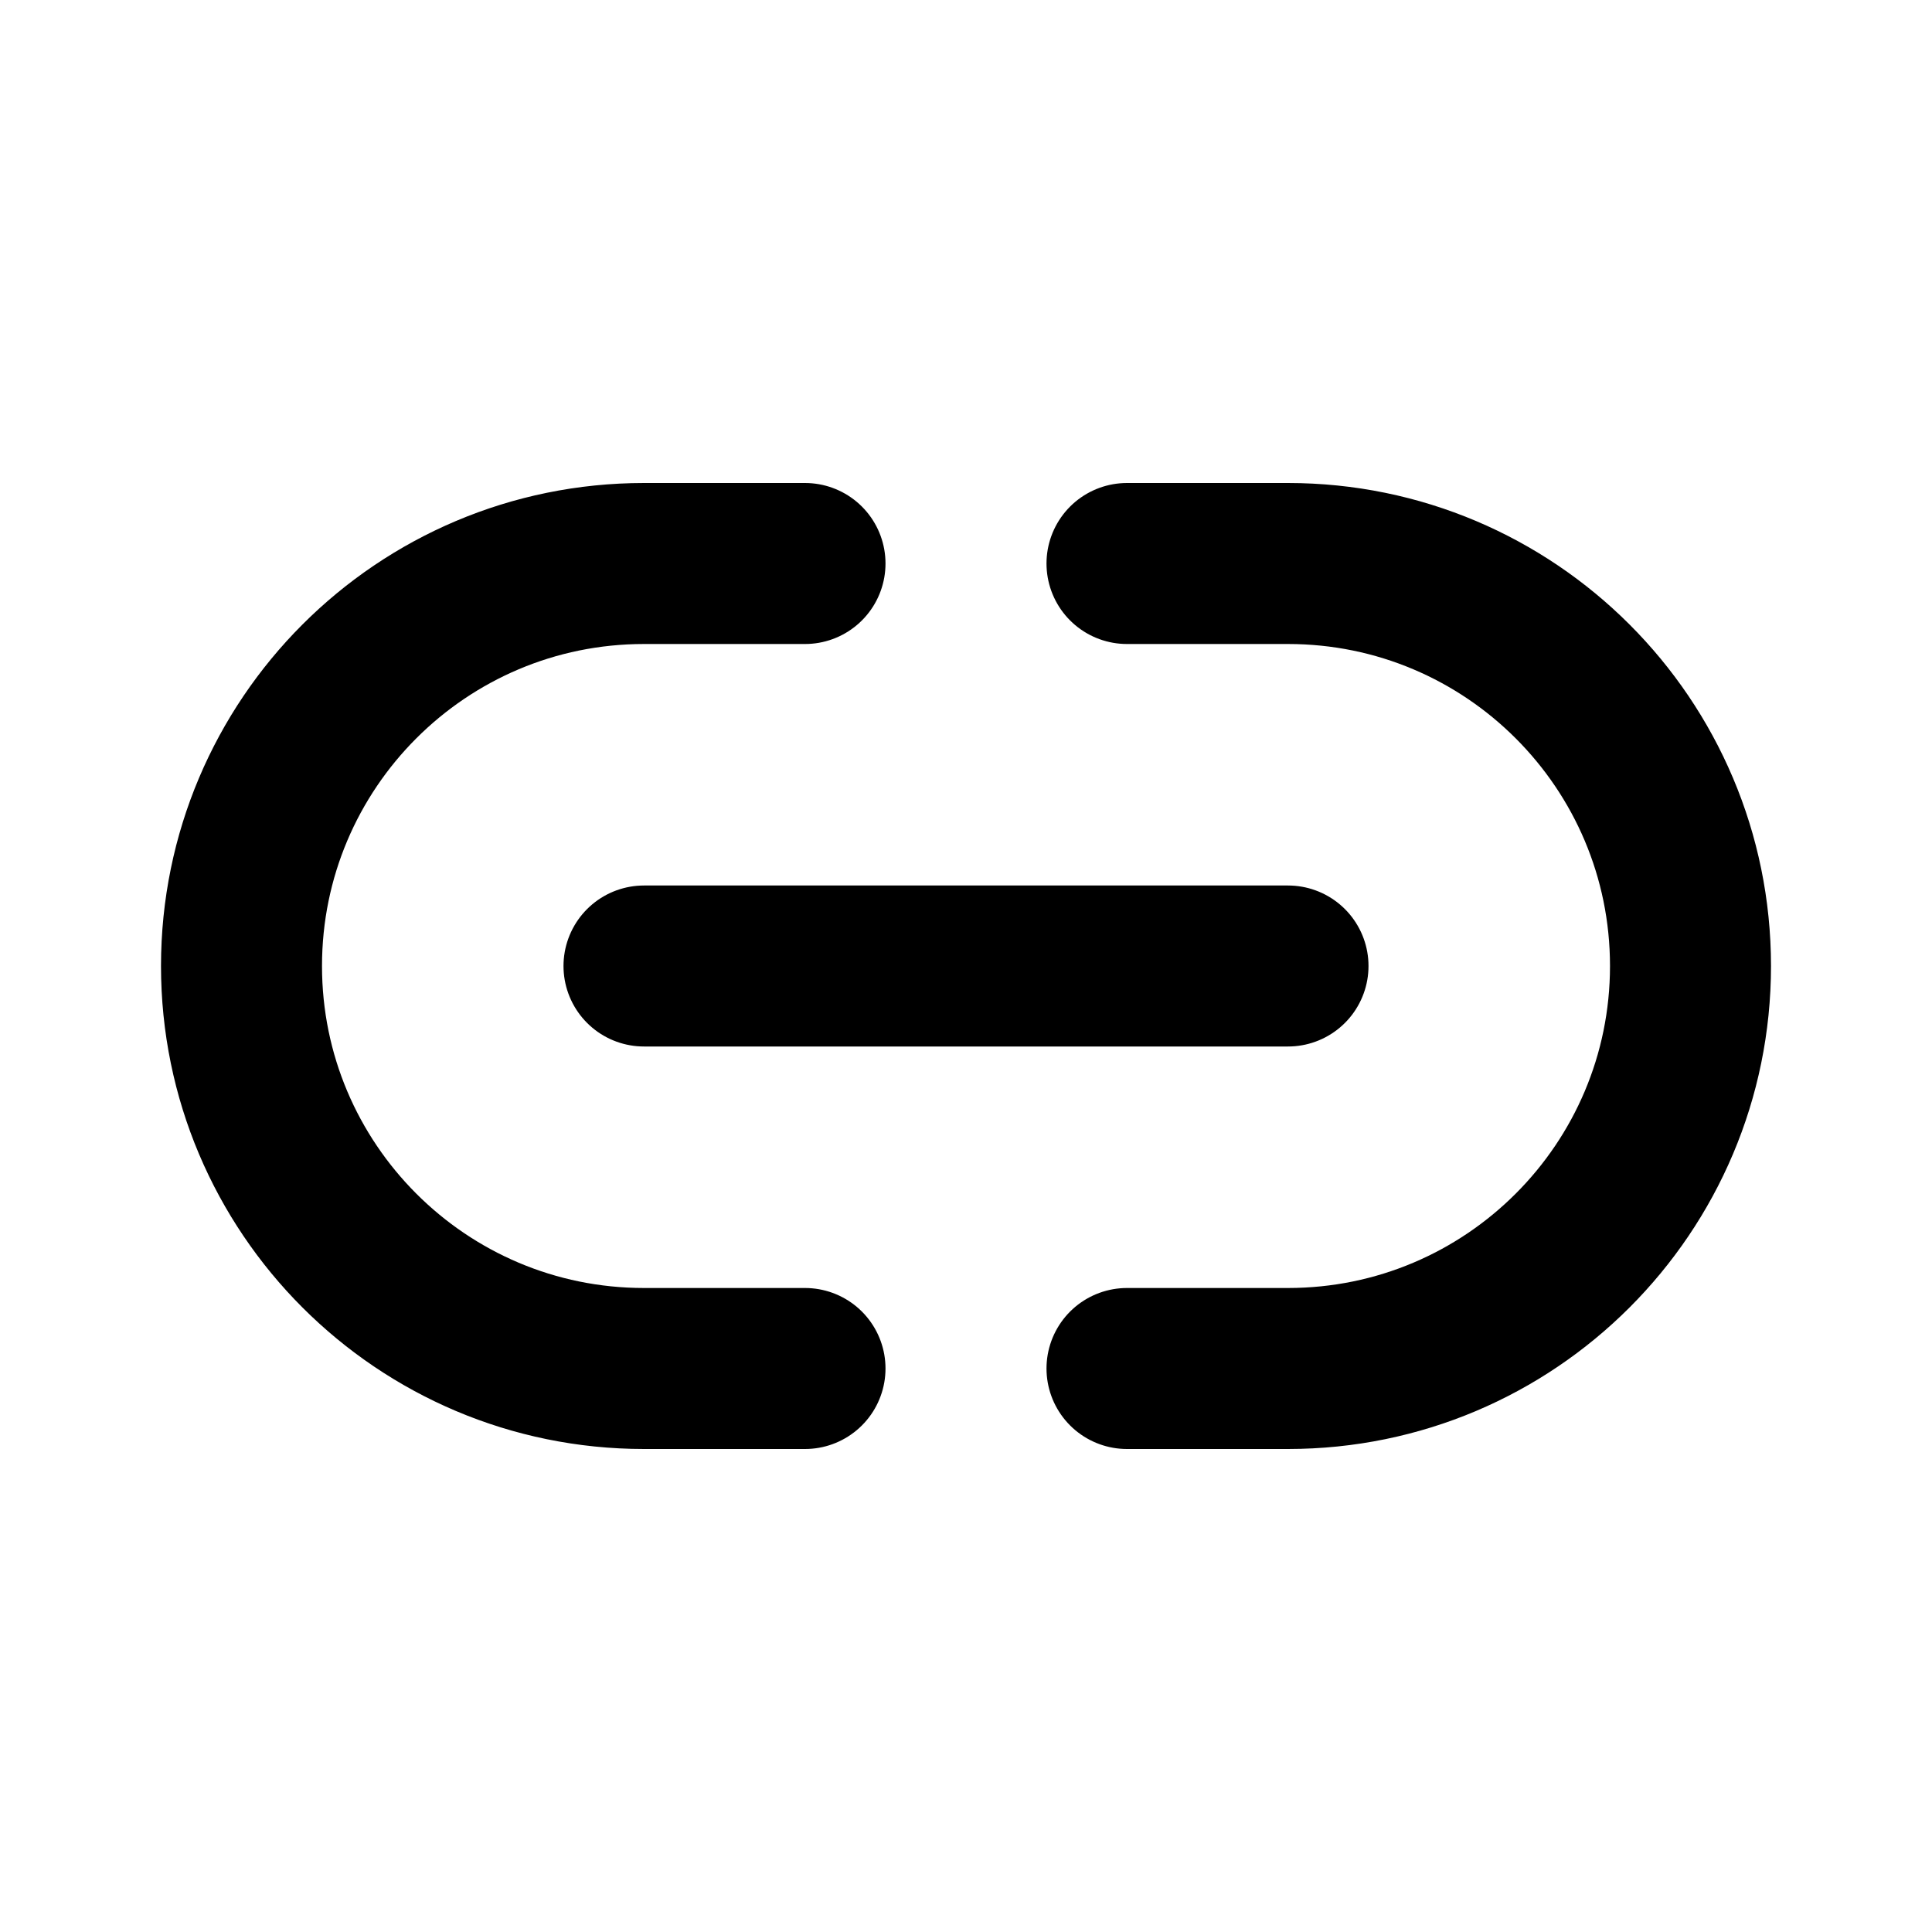
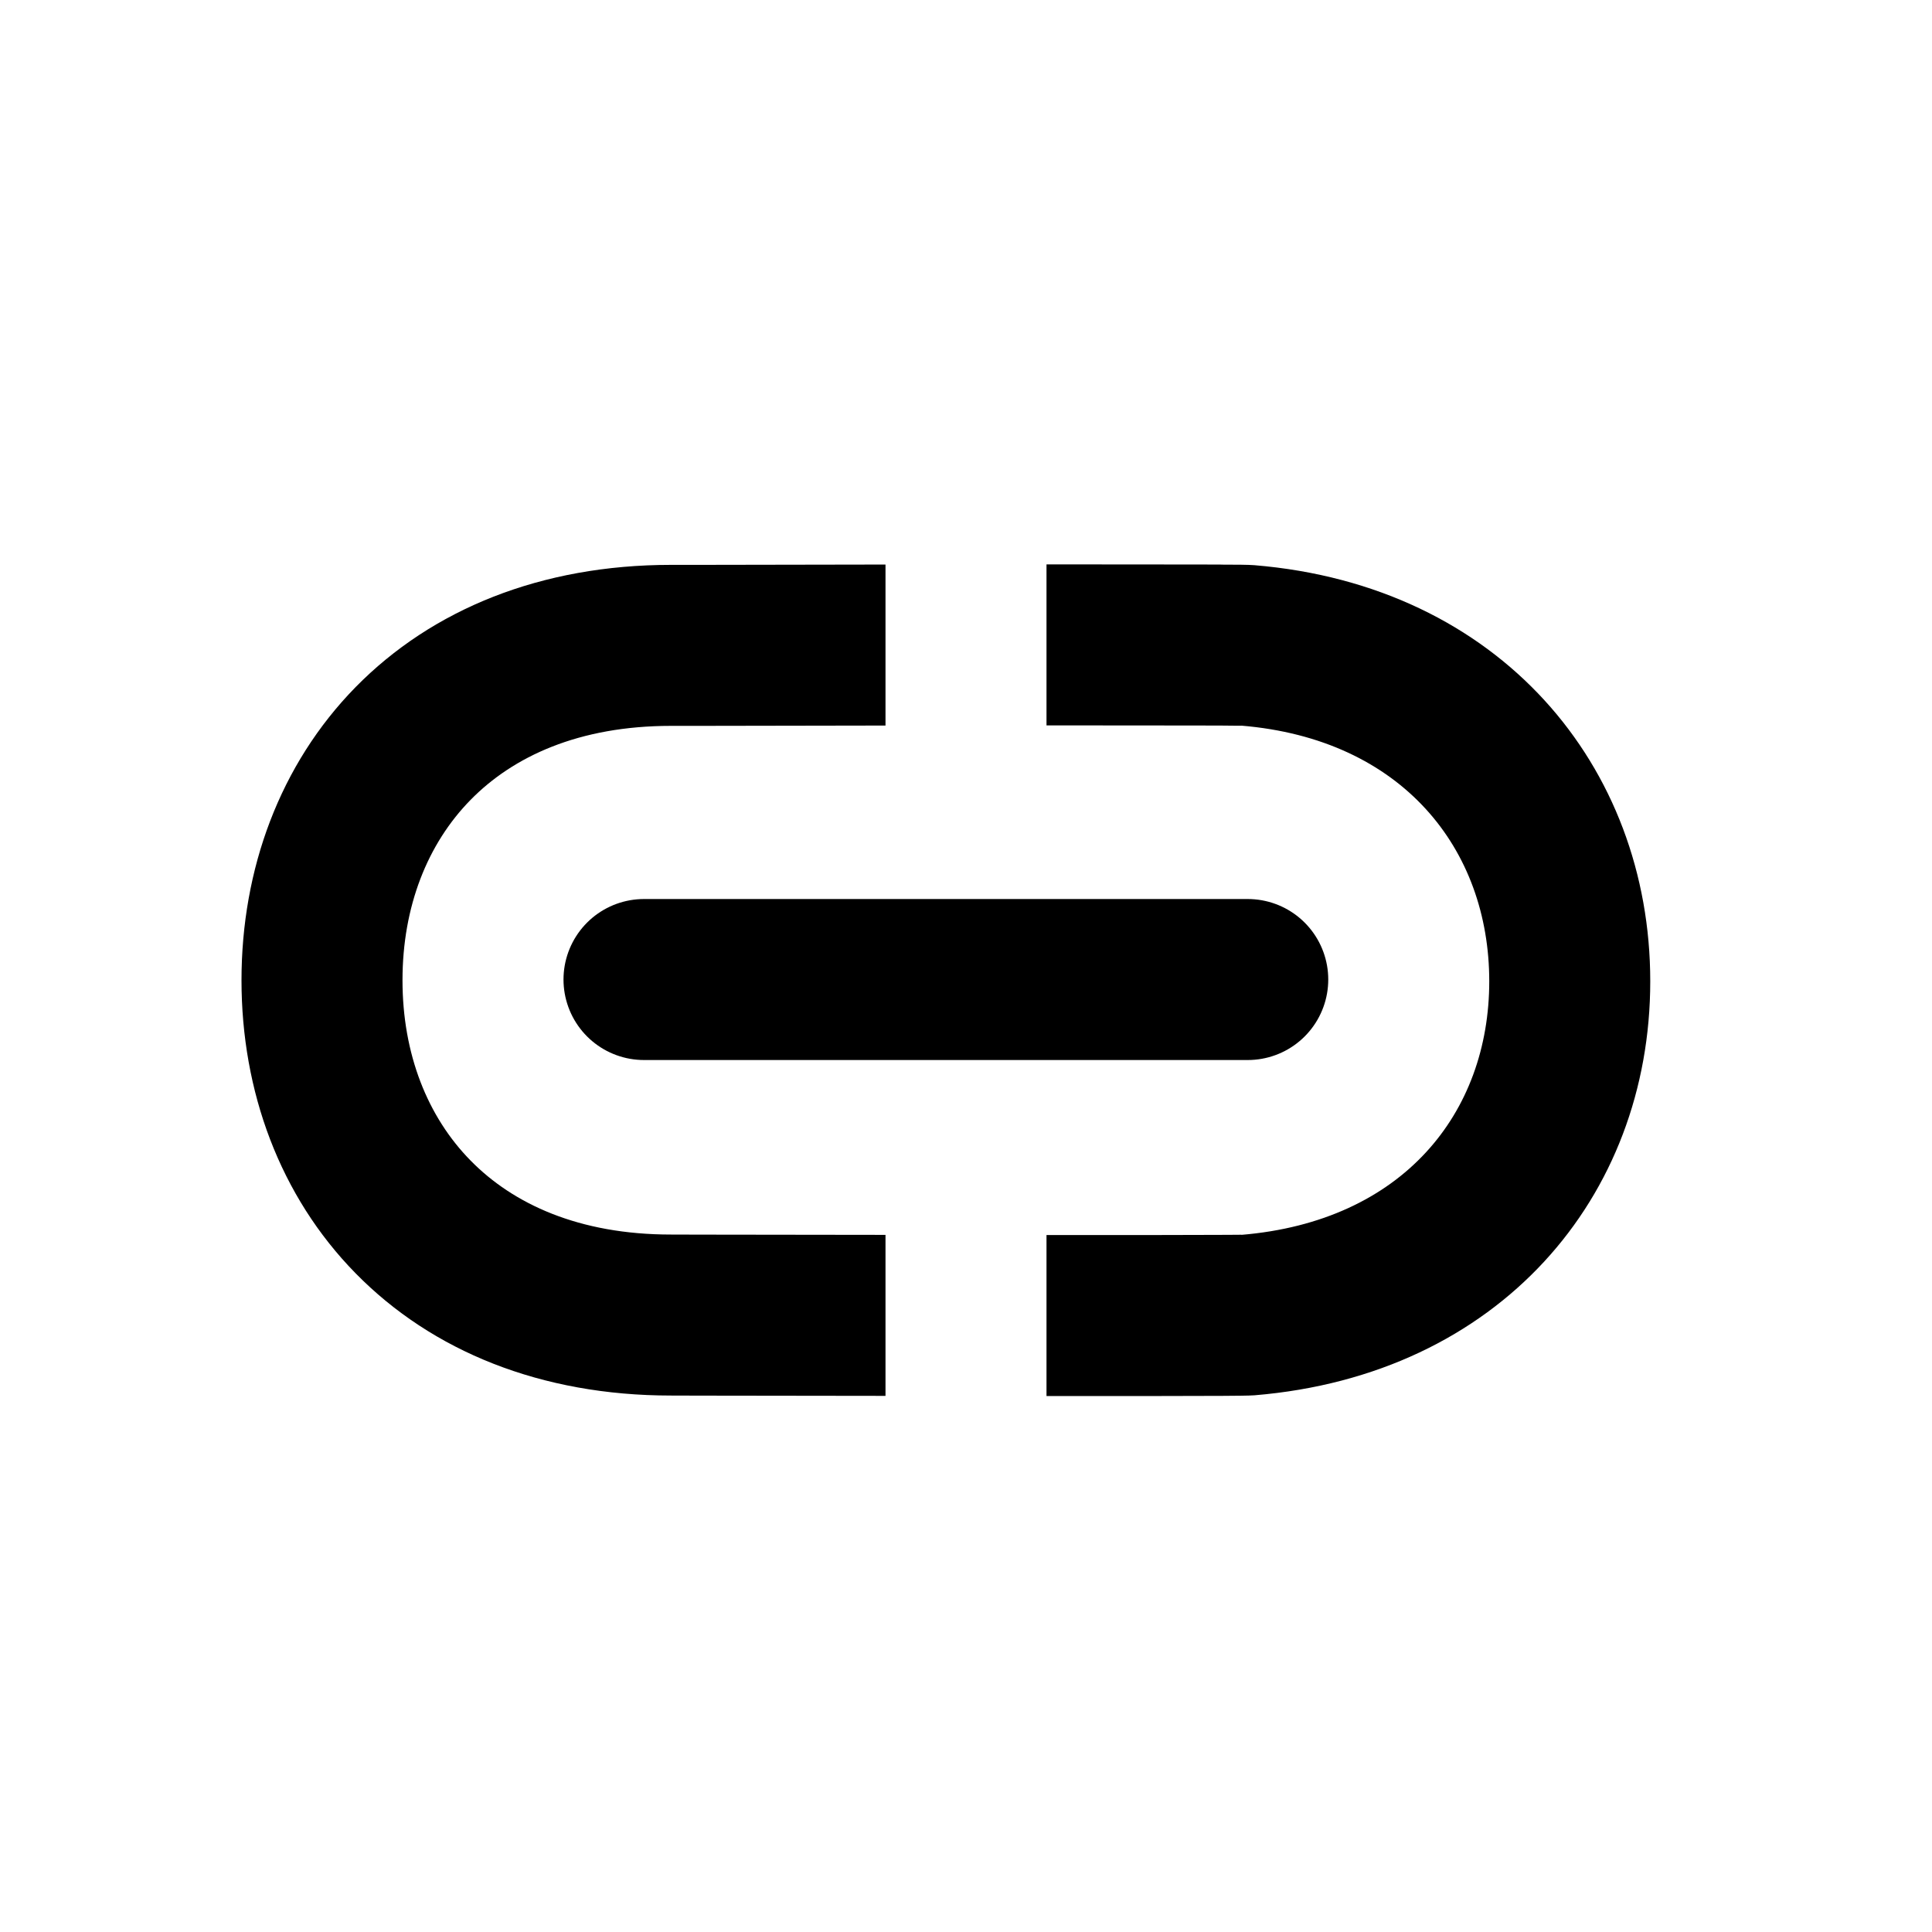
<svg xmlns="http://www.w3.org/2000/svg" width="800px" height="800px" viewBox="0 0 24 24" fill="none">
-   <path d="M14 7H16C18.761 7 21 9.239 21 12C21 14.761 18.761 17 16 17H14M10 7H8C5.239 7 3 9.239 3 12C3 14.761 5.239 17 8 17H10M8 12H16" stroke="#000000" stroke-width="2" stroke-linecap="round" stroke-linejoin="round" />
+   <path fill-rule="evenodd" clip-rule="evenodd" d="M15.418 9.014C17.421 9.179 18.5 10.548 18.5 12.19C18.5 13.824 17.429 15.174 15.418 15.34C15.437 15.338 15.42 15.338 15.35 15.339C15.305 15.339 15.239 15.34 15.147 15.34C14.946 15.341 14.667 15.342 14.334 15.342C13.946 15.342 13.488 15.342 13 15.342L13 17.342C13.488 17.342 13.947 17.342 14.336 17.342C14.669 17.342 14.952 17.341 15.156 17.34L15.177 17.34L15.177 17.34C15.339 17.339 15.514 17.338 15.582 17.333C18.625 17.082 20.5 14.87 20.5 12.19C20.5 9.519 18.633 7.273 15.582 7.021C15.514 7.015 15.339 7.014 15.177 7.014L15.156 7.013C14.952 7.013 14.669 7.012 14.336 7.012C13.947 7.011 13.488 7.011 13 7.011L13 9.011C13.488 9.011 13.946 9.011 14.334 9.012C14.667 9.012 14.946 9.013 15.147 9.013C15.239 9.014 15.305 9.014 15.35 9.015L15.35 9.015C15.42 9.015 15.436 9.016 15.418 9.014ZM11 15.34C10.033 15.339 9.16 15.338 8.692 15.337L8.691 15.337L8.336 15.336C7.189 15.336 6.374 14.955 5.846 14.417C5.312 13.874 5 13.096 5 12.177C5 11.258 5.312 10.48 5.846 9.936C6.374 9.398 7.189 9.017 8.336 9.017L8.69 9.017C9.157 9.016 10.031 9.015 11 9.013L11 7.013C10.027 7.015 9.153 7.016 8.687 7.017L8.686 7.017L8.336 7.017C6.721 7.017 5.368 7.568 4.418 8.535C3.475 9.497 3 10.799 3 12.177C3 13.555 3.475 14.857 4.418 15.818C5.368 16.786 6.721 17.336 8.336 17.336L8.688 17.337C9.154 17.337 10.028 17.339 11 17.34L11 15.34Z" fill="#000000" />
+   <path d="M15.5 12.168L8 12.168" stroke="#000000" stroke-width="2" stroke-linecap="round" stroke-linejoin="round" />
</svg>
